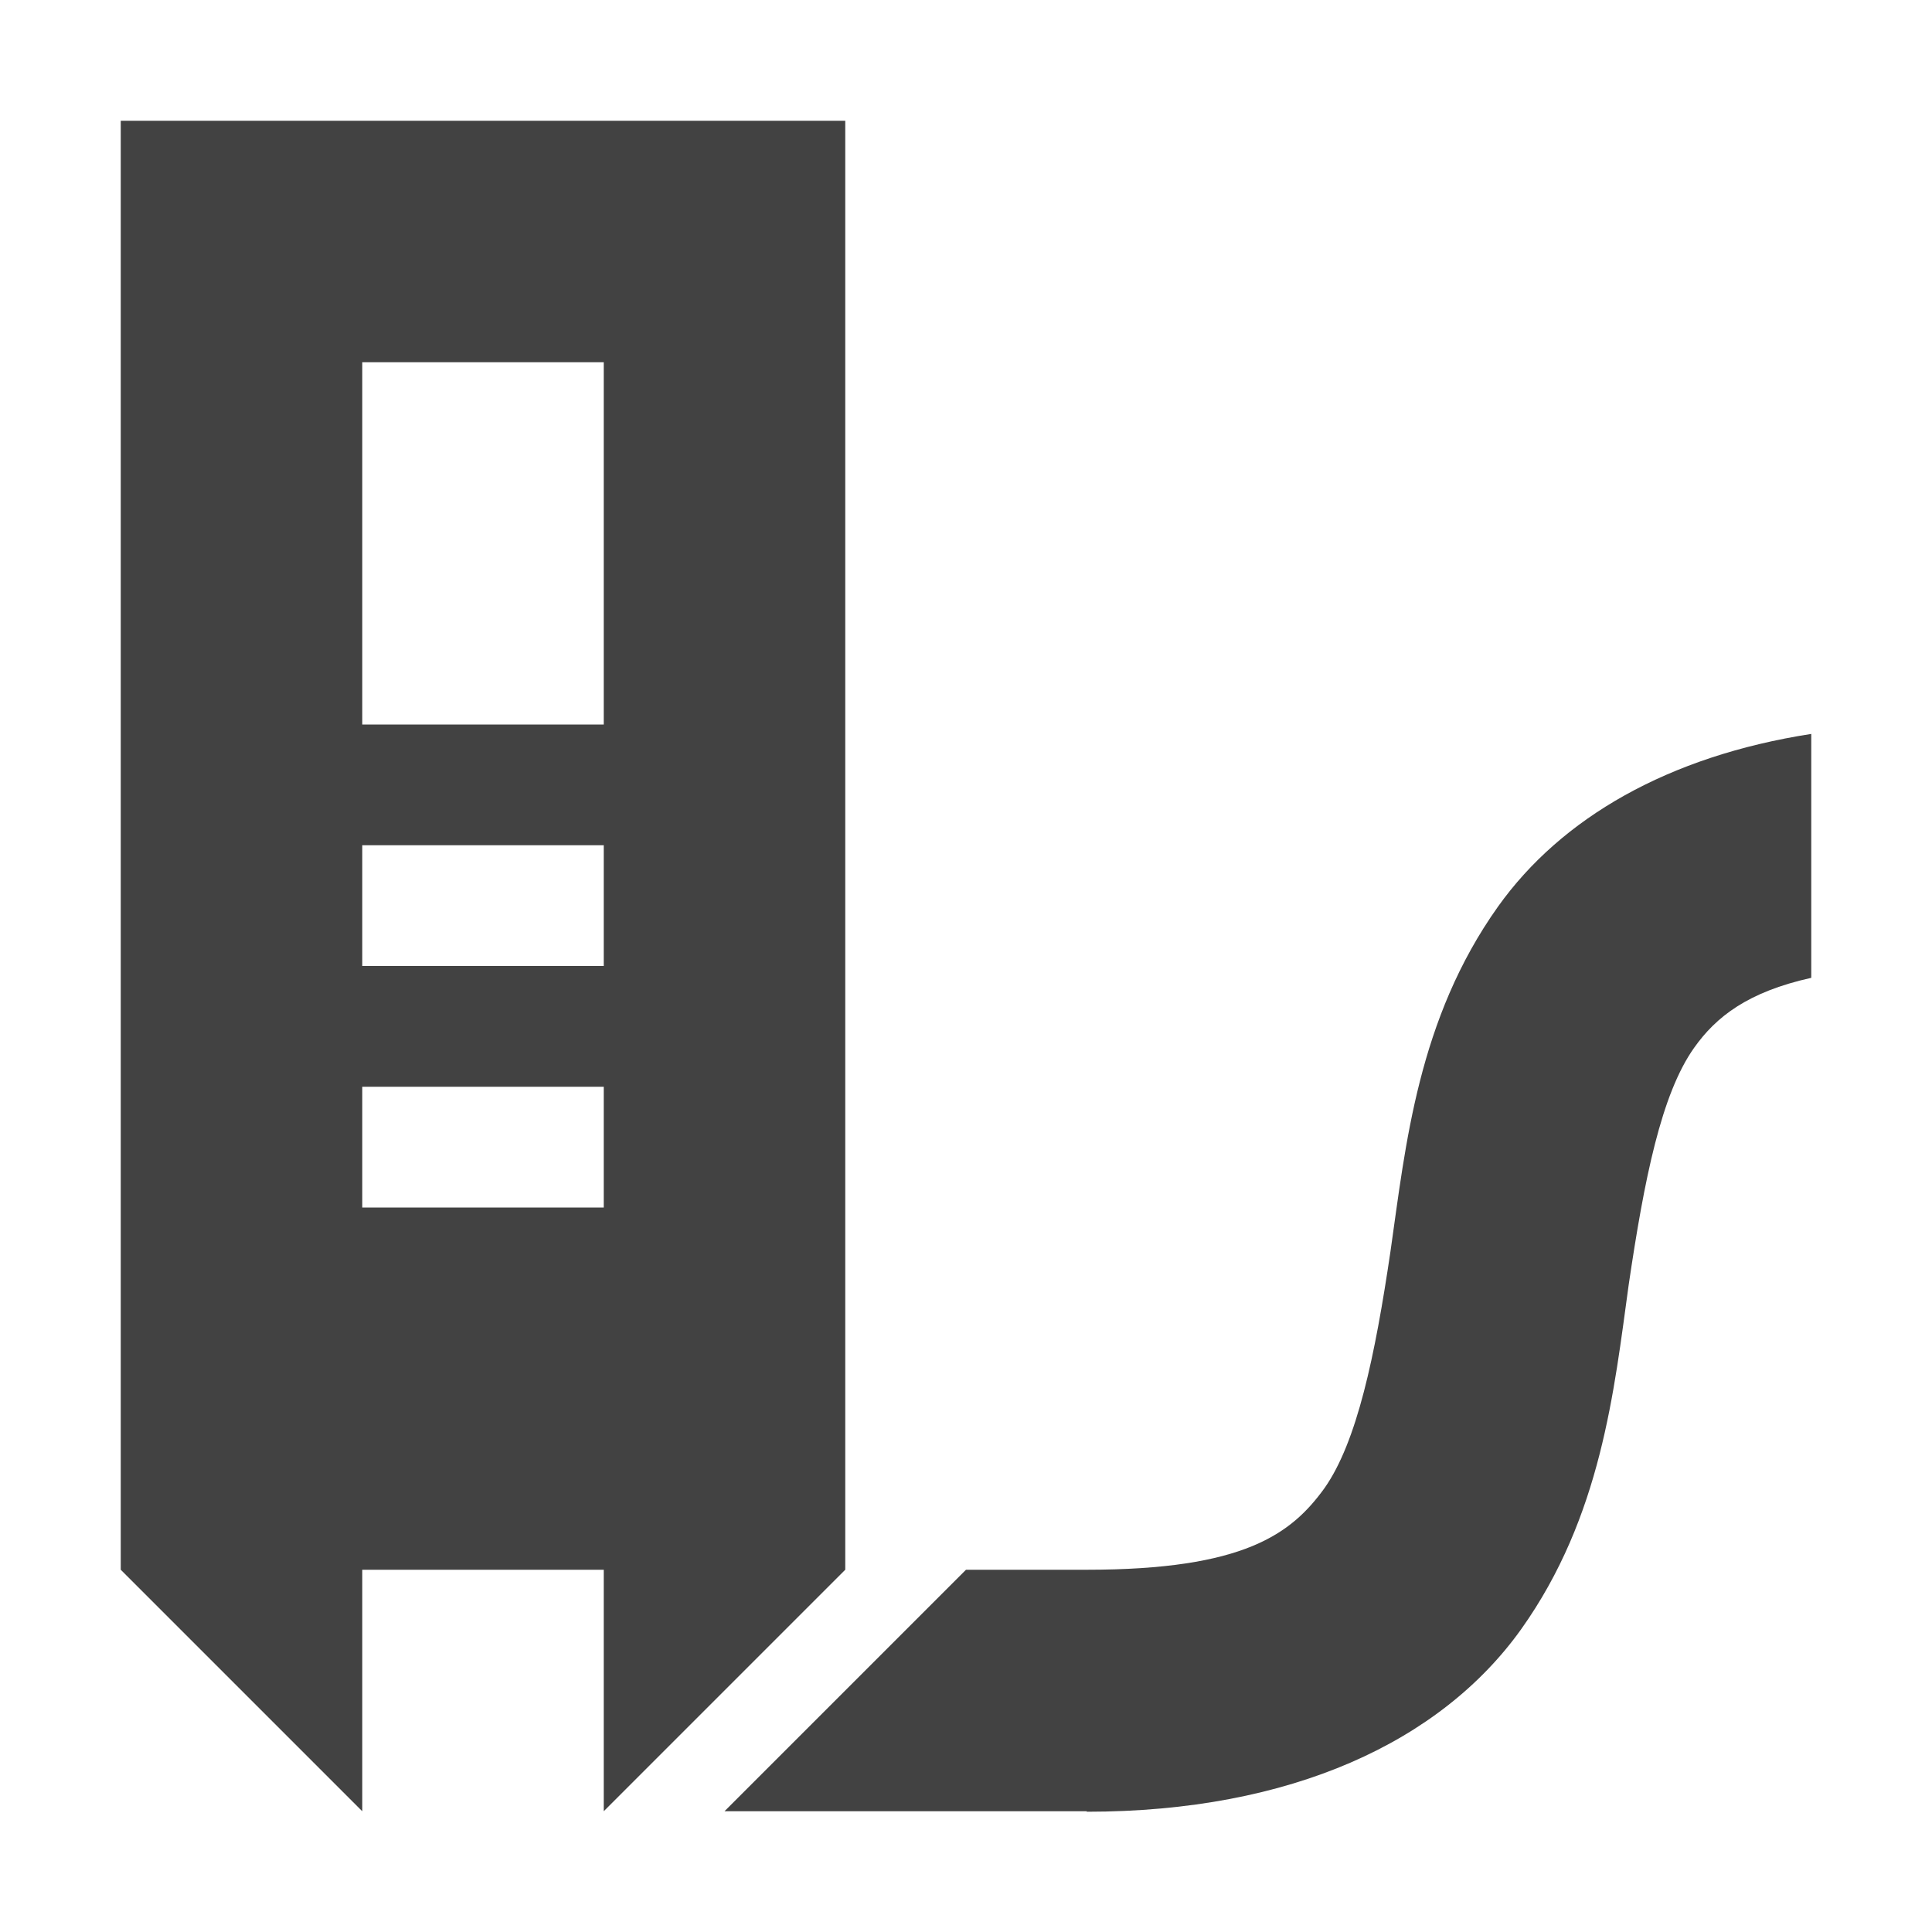
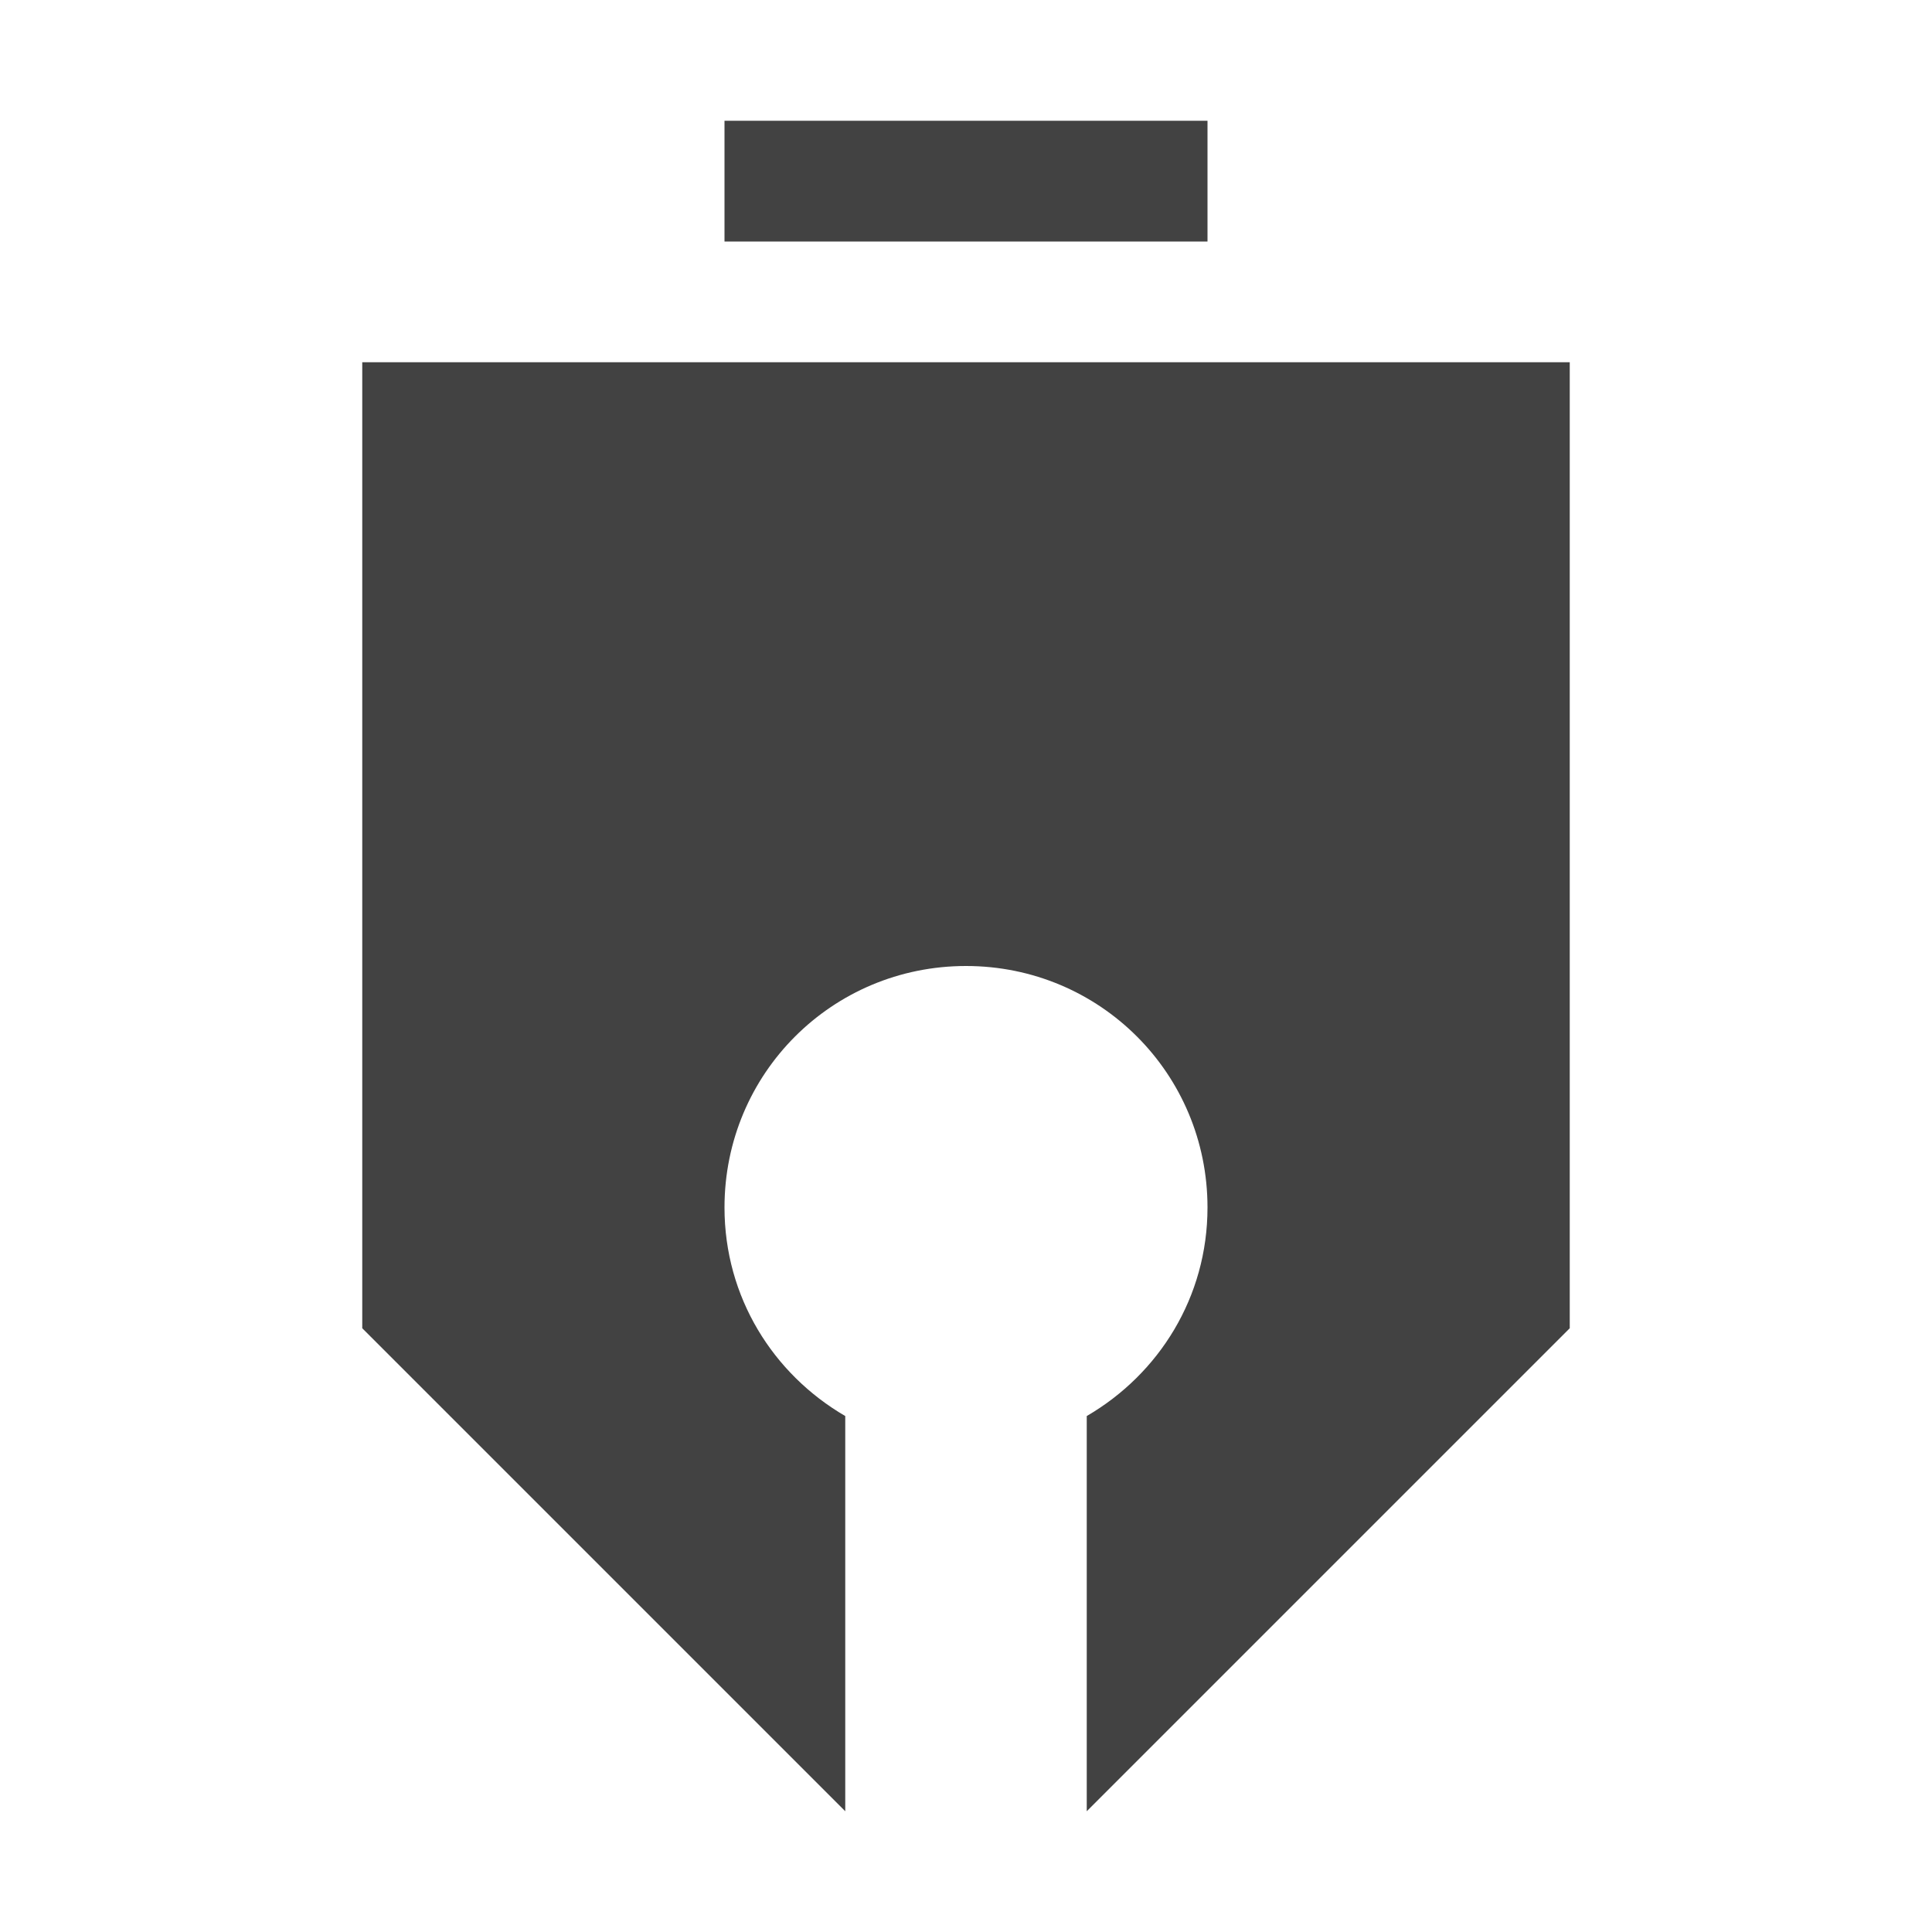
<svg xmlns="http://www.w3.org/2000/svg" width="16px" height="16px" viewBox="0 0 16 16" version="1.1">
  <g id="surface1">
    <defs>
      <style id="current-color-scheme" type="text/css">
   .ColorScheme-Text { color:#424242; } .ColorScheme-Highlight { color:#eeeeee; }
  </style>
    </defs>
-     <path style="fill:currentColor" class="ColorScheme-Text" d="M 1 1 L 1 13 L 3 15 L 3 13 L 5 13 L 5 15 L 7 13 L 7 1 Z M 3 3 L 5 3 L 5 6 L 3 6 Z M 15 6.078 C 13.816 6.262 12.93 6.773 12.406 7.508 C 11.742 8.441 11.641 9.484 11.516 10.359 C 11.387 11.234 11.238 11.941 10.969 12.324 C 10.695 12.703 10.305 13 9 13 L 8 13 L 6 15 L 9 15 L 9 15.004 C 10.695 15.004 11.934 14.422 12.598 13.492 C 13.262 12.559 13.367 11.516 13.488 10.641 C 13.617 9.766 13.758 9.059 14.031 8.676 C 14.211 8.422 14.473 8.215 15 8.098 Z M 3 7 L 5 7 L 5 8 L 3 8 Z M 3 9 L 5 9 L 5 10 L 3 10 Z M 3 9 " />
+     <path style="fill:currentColor" class="ColorScheme-Text" d="M 6 1 L 6 2 L 10 2 L 10 1 Z M 3 3 L 3 11 L 7 15 L 7 11.727 C 6.402 11.379 6 10.742 6 10 C 6 8.891 6.891 8 8 8 C 9.109 8 10 8.891 10 10 C 10 10.742 9.598 11.379 9 11.727 L 9 15 L 13 11 L 13 3 Z M 3 3 " />
  </g>
</svg>
